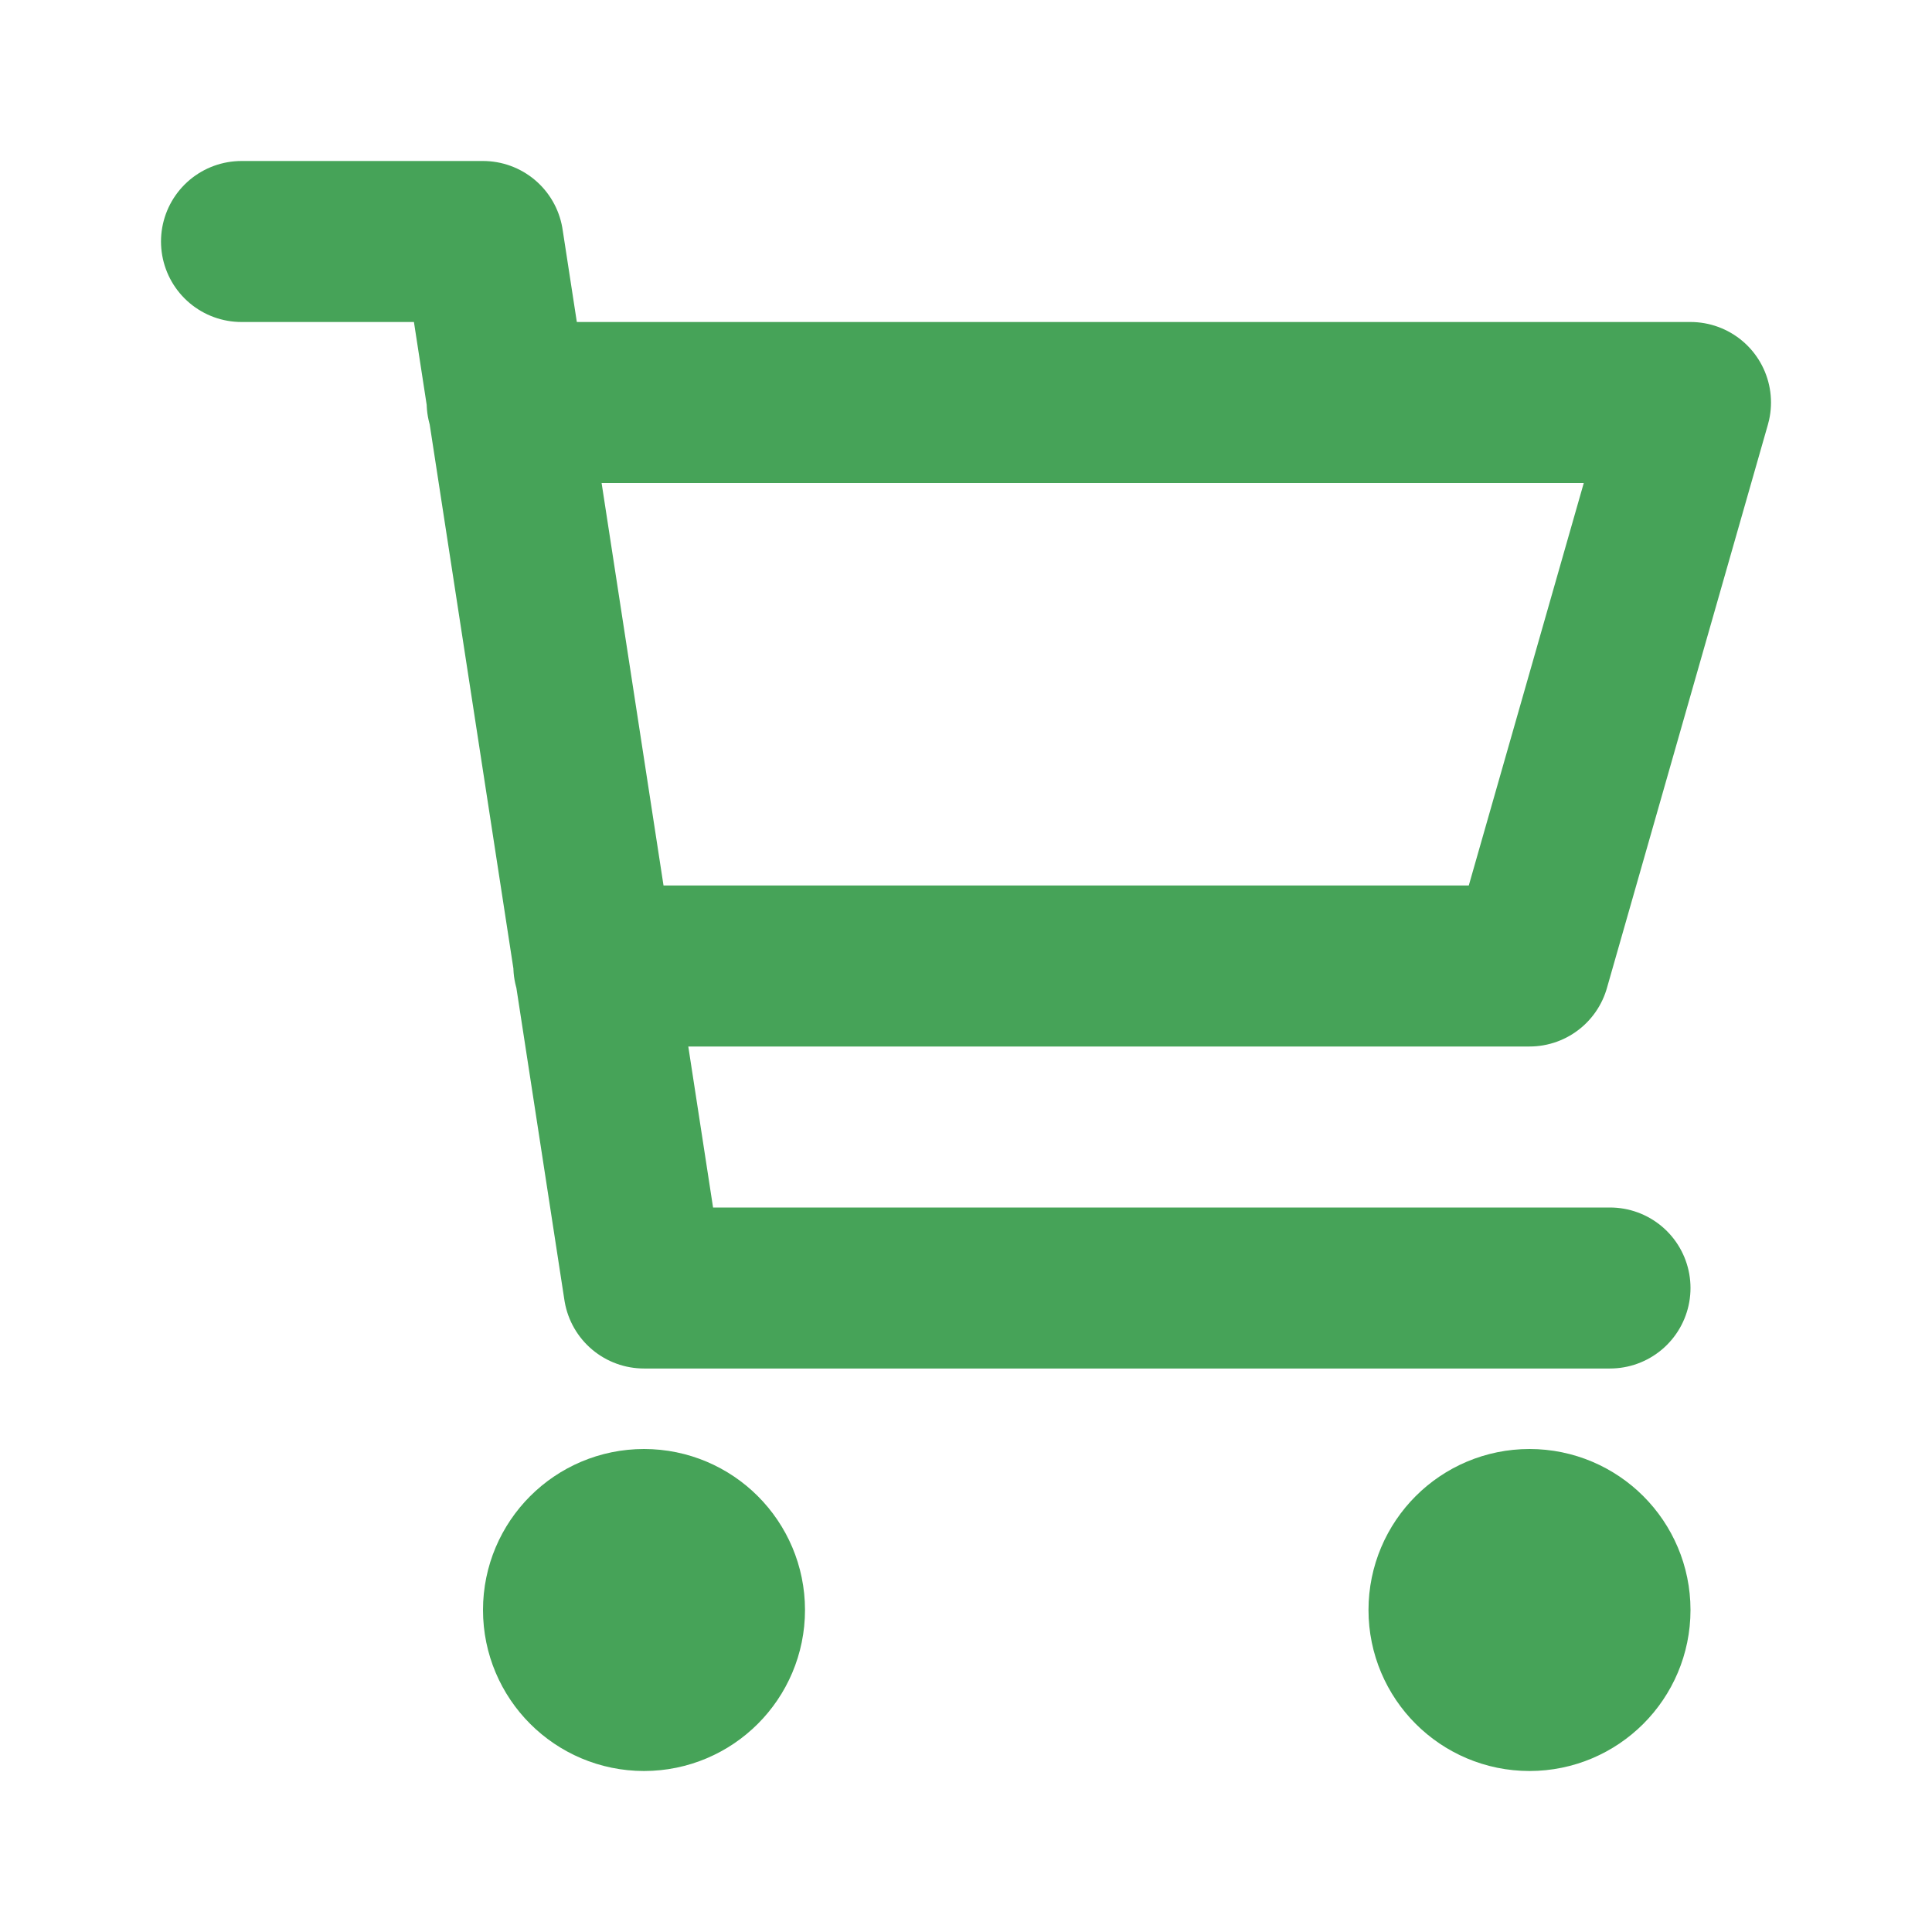
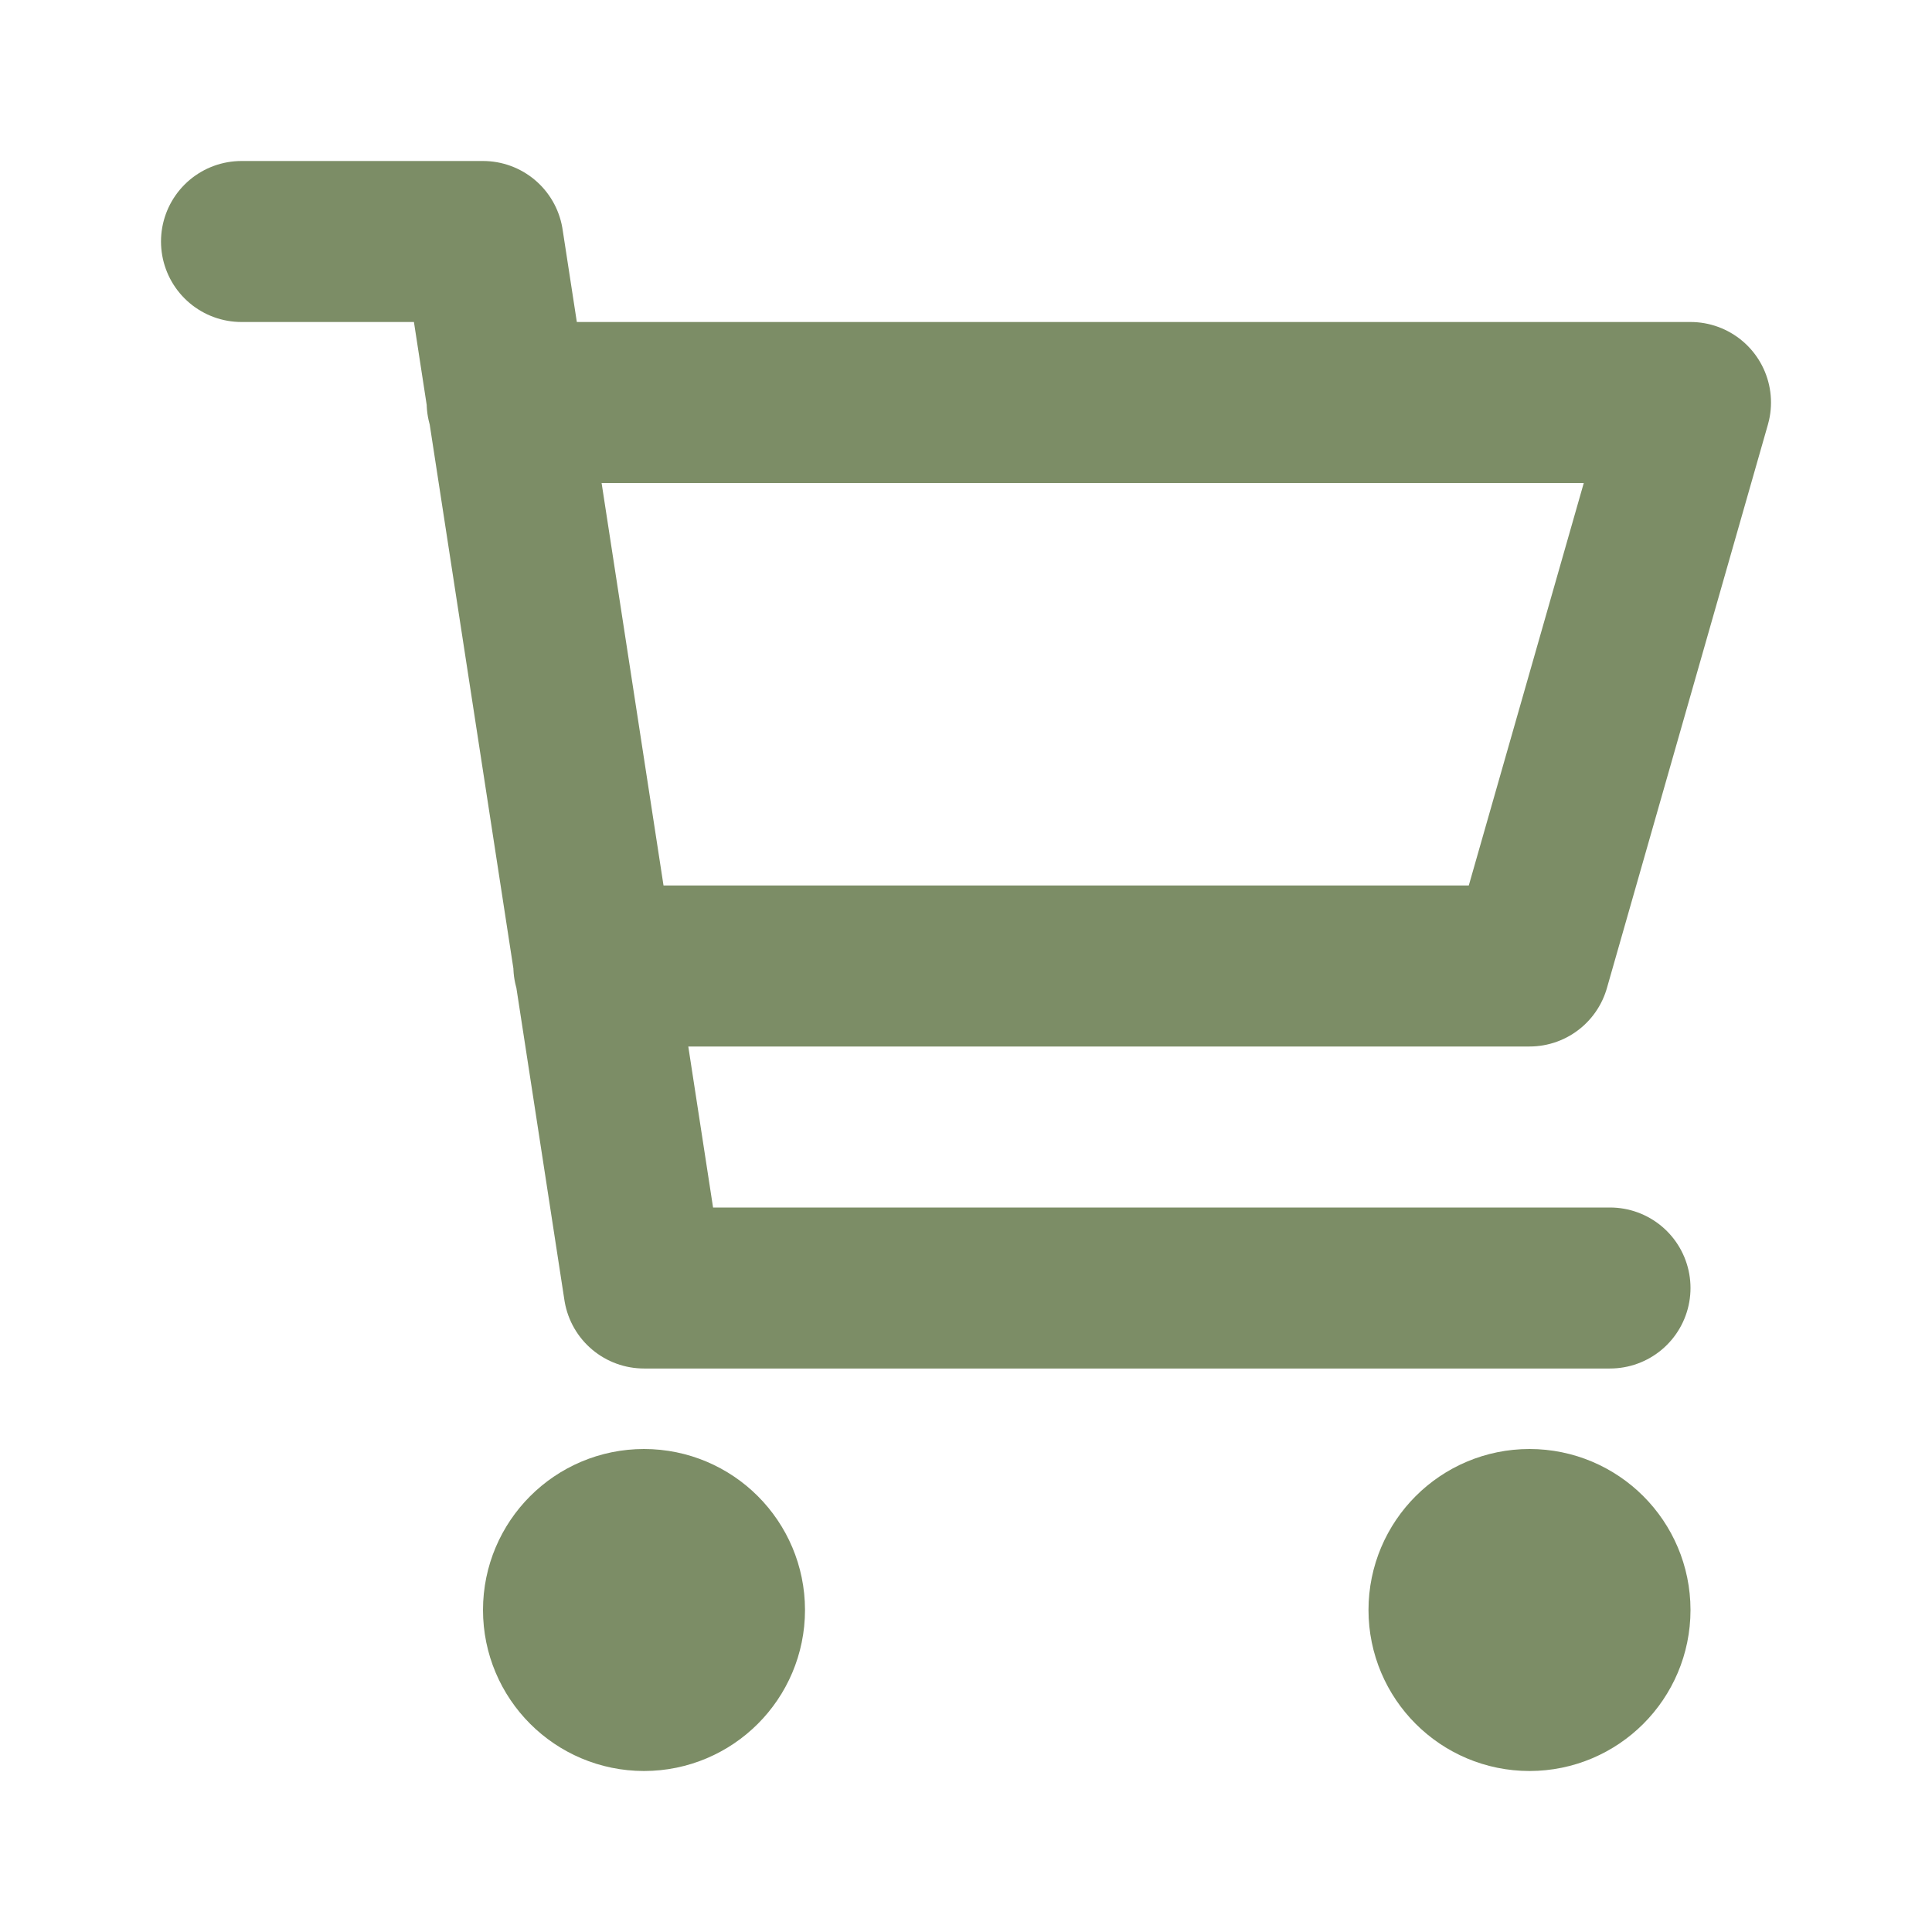
<svg xmlns="http://www.w3.org/2000/svg" width="25px" height="25px" viewBox="0 0 24 24" fill="none">
-   <path d="M6.3 5H21L19 12H7.377M20 16H8L6 3H3M9 20C9 20.552 8.552 21 8 21C7.448 21 7 20.552 7 20C7 19.448 7.448 19 8 19C8.552 19 9 19.448 9 20ZM20 20C20 20.552 19.552 21 19 21C18.448 21 18 20.552 18 20C18 19.448 18.448 19 19 19C19.552 19 20 19.448 20 20Z" stroke="rgb(70, 163, 88)" stroke-width="2" stroke-linecap="round" stroke-linejoin="round" />
+   <path d="M6.3 5H21L19 12H7.377M20 16H8L6 3H3M9 20C9 20.552 8.552 21 8 21C7.448 21 7 20.552 7 20C7 19.448 7.448 19 8 19C8.552 19 9 19.448 9 20ZM20 20C20 20.552 19.552 21 19 21C18.448 21 18 20.552 18 20C18 19.448 18.448 19 19 19C19.552 19 20 19.448 20 20Z" stroke="#7c8d66" stroke-width="2" stroke-linecap="round" stroke-linejoin="round" />
</svg>
